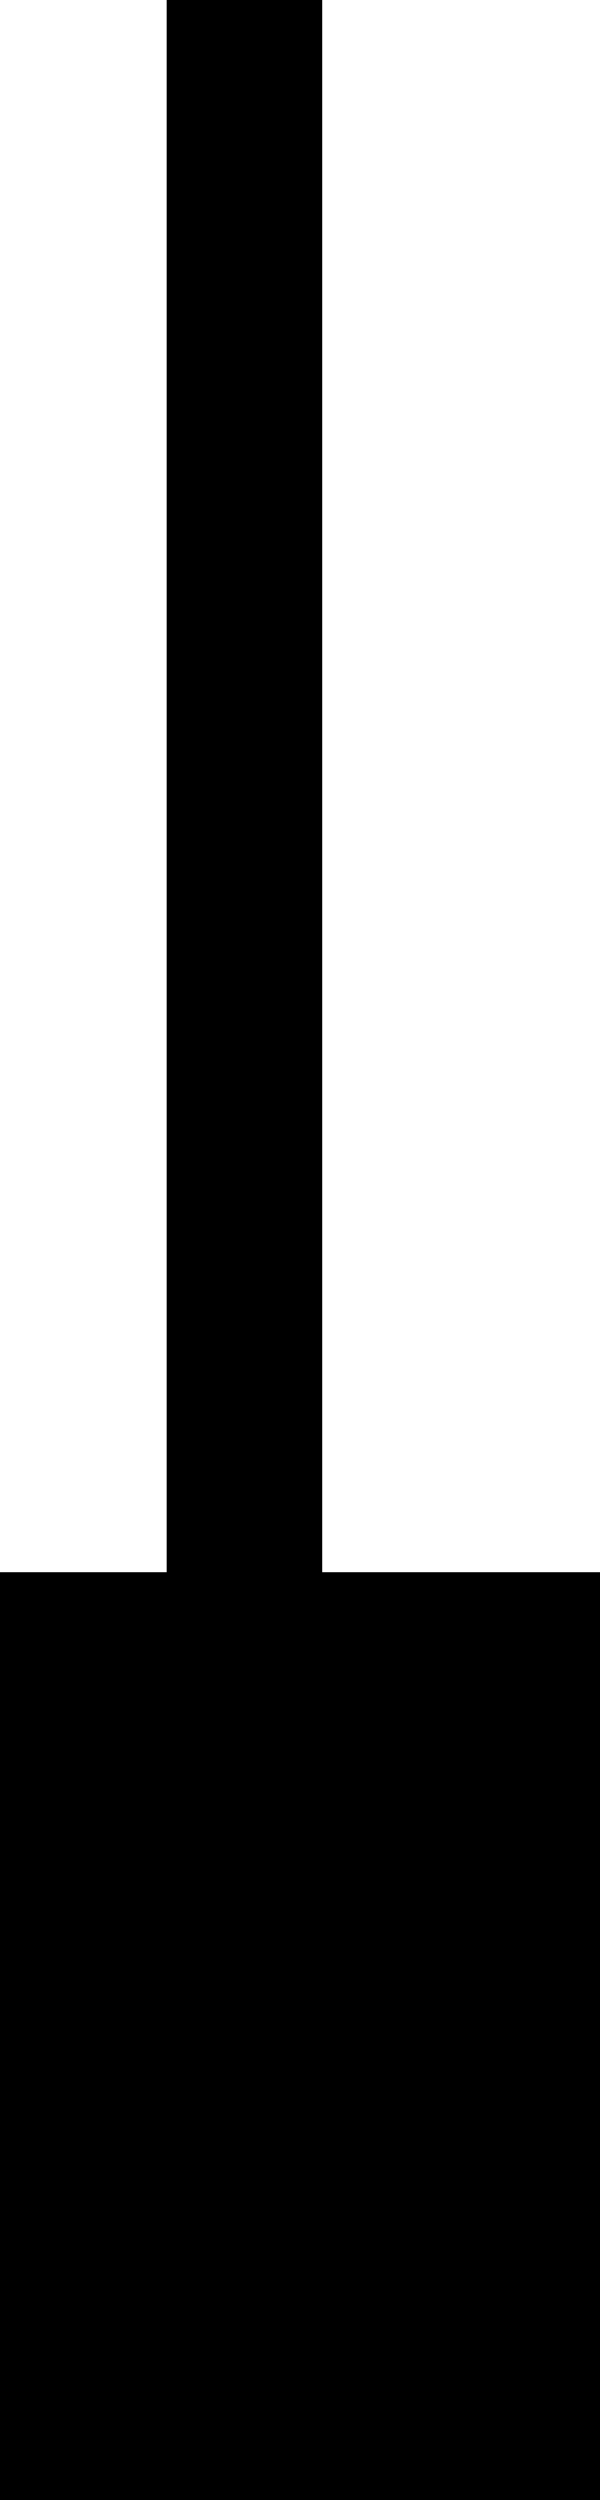
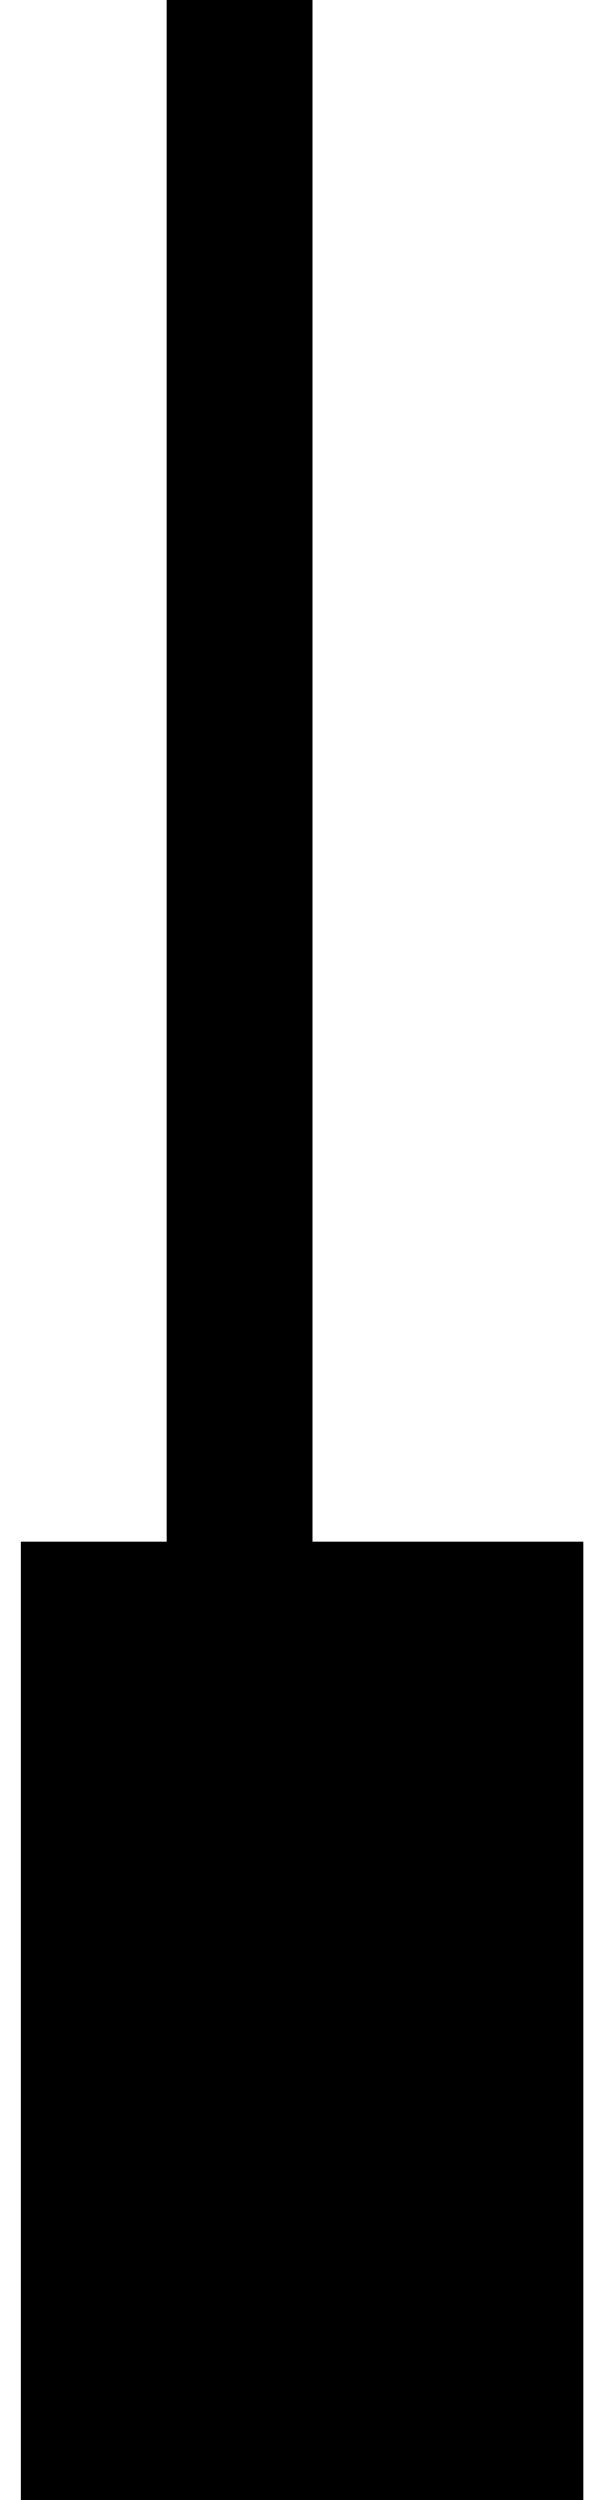
- <svg viewBox="0 0 108 450">
-   <polygon class="edge" points="108 450 0 450 0 283 30 283 30 0 58 0 58 283 108 283 108 450" />
-   <polygon class="face" points="100 442 8 442 8 291 38 291 38 8 50 8 50 291 100 291 100 442" />
-   <rect class="gBottom" x="22" y="386" width="64" height="48" rx="15" />
-   <rect class="gFace" x="22" y="391" width="64" height="43" rx="15" />
+ <svg viewBox="0 0 116 480">
+   <polygon class="edge" points="112 480 4 480 4 296 32 296 32 0 60 0 60 296 112 296 112 480" />
+   <polygon class="face" points="104 472 12 472 12 304 40 304 40 8 52 8 52 304 104 304 104 472" />
+   <rect class="gBottom" x="26" y="416" width="64" height="48" rx="15" />
+   <rect class="gFace" x="26" y="421" width="64" height="43" rx="15" />
</svg>
